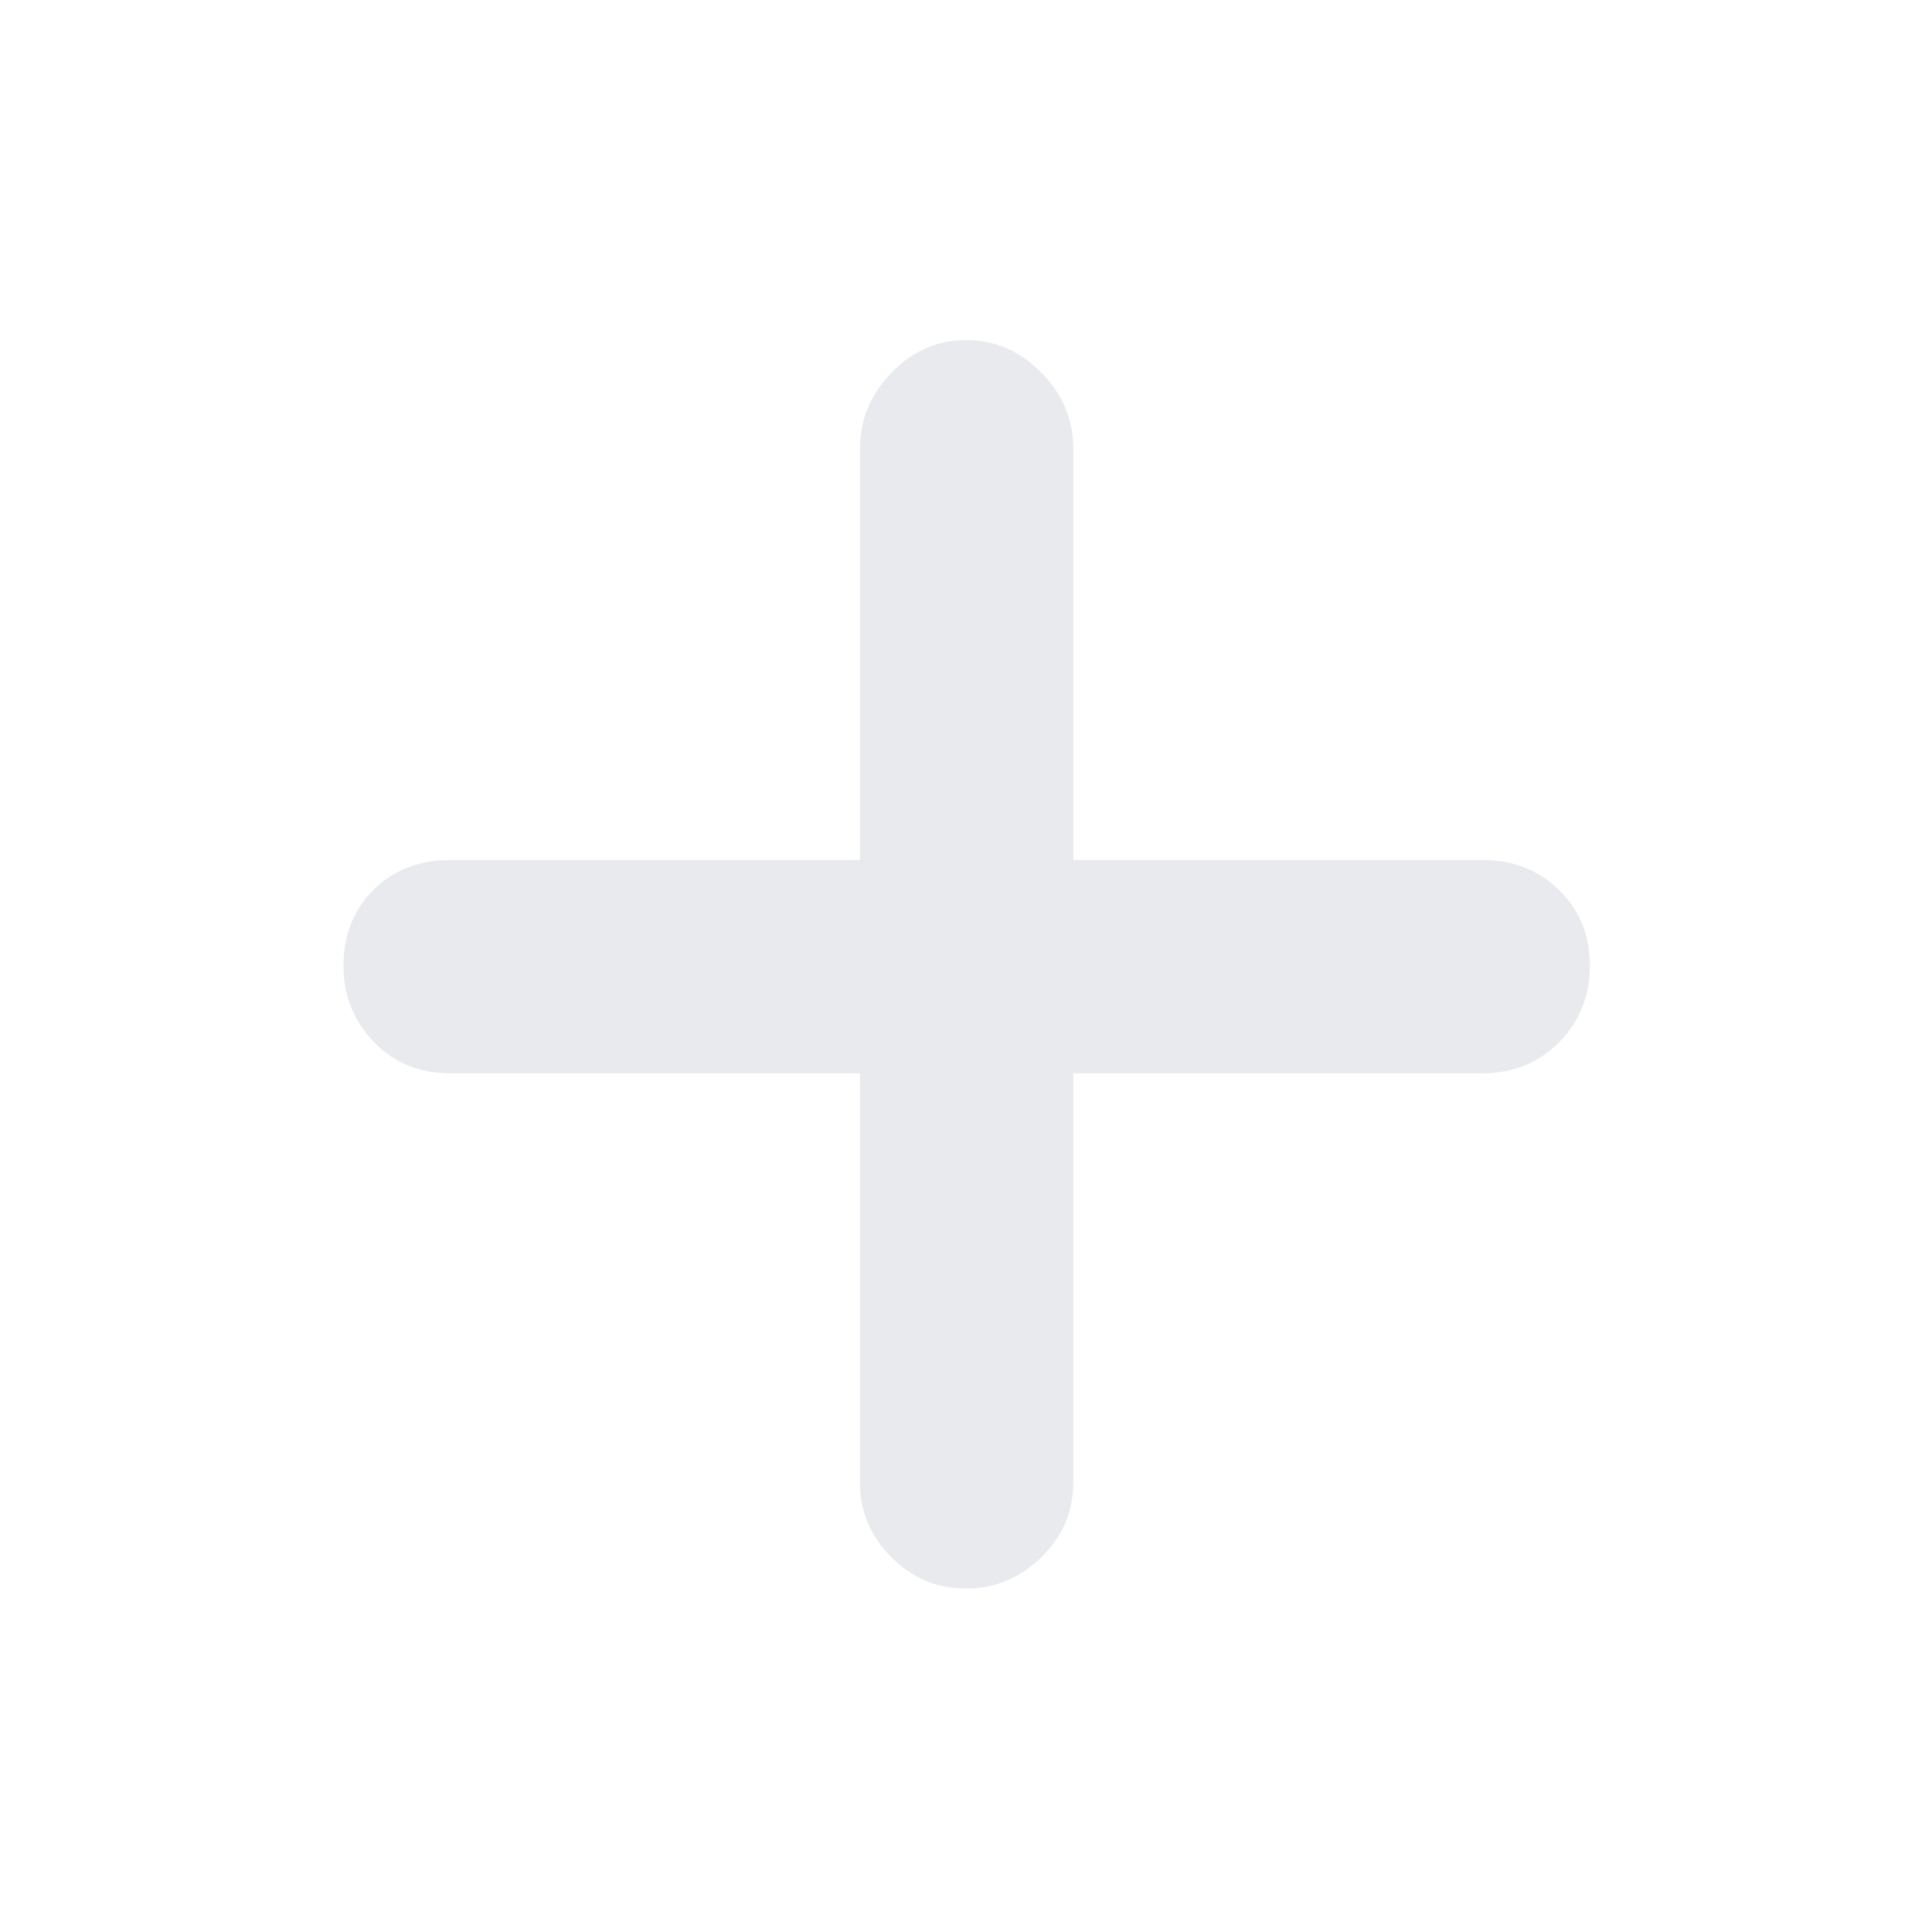
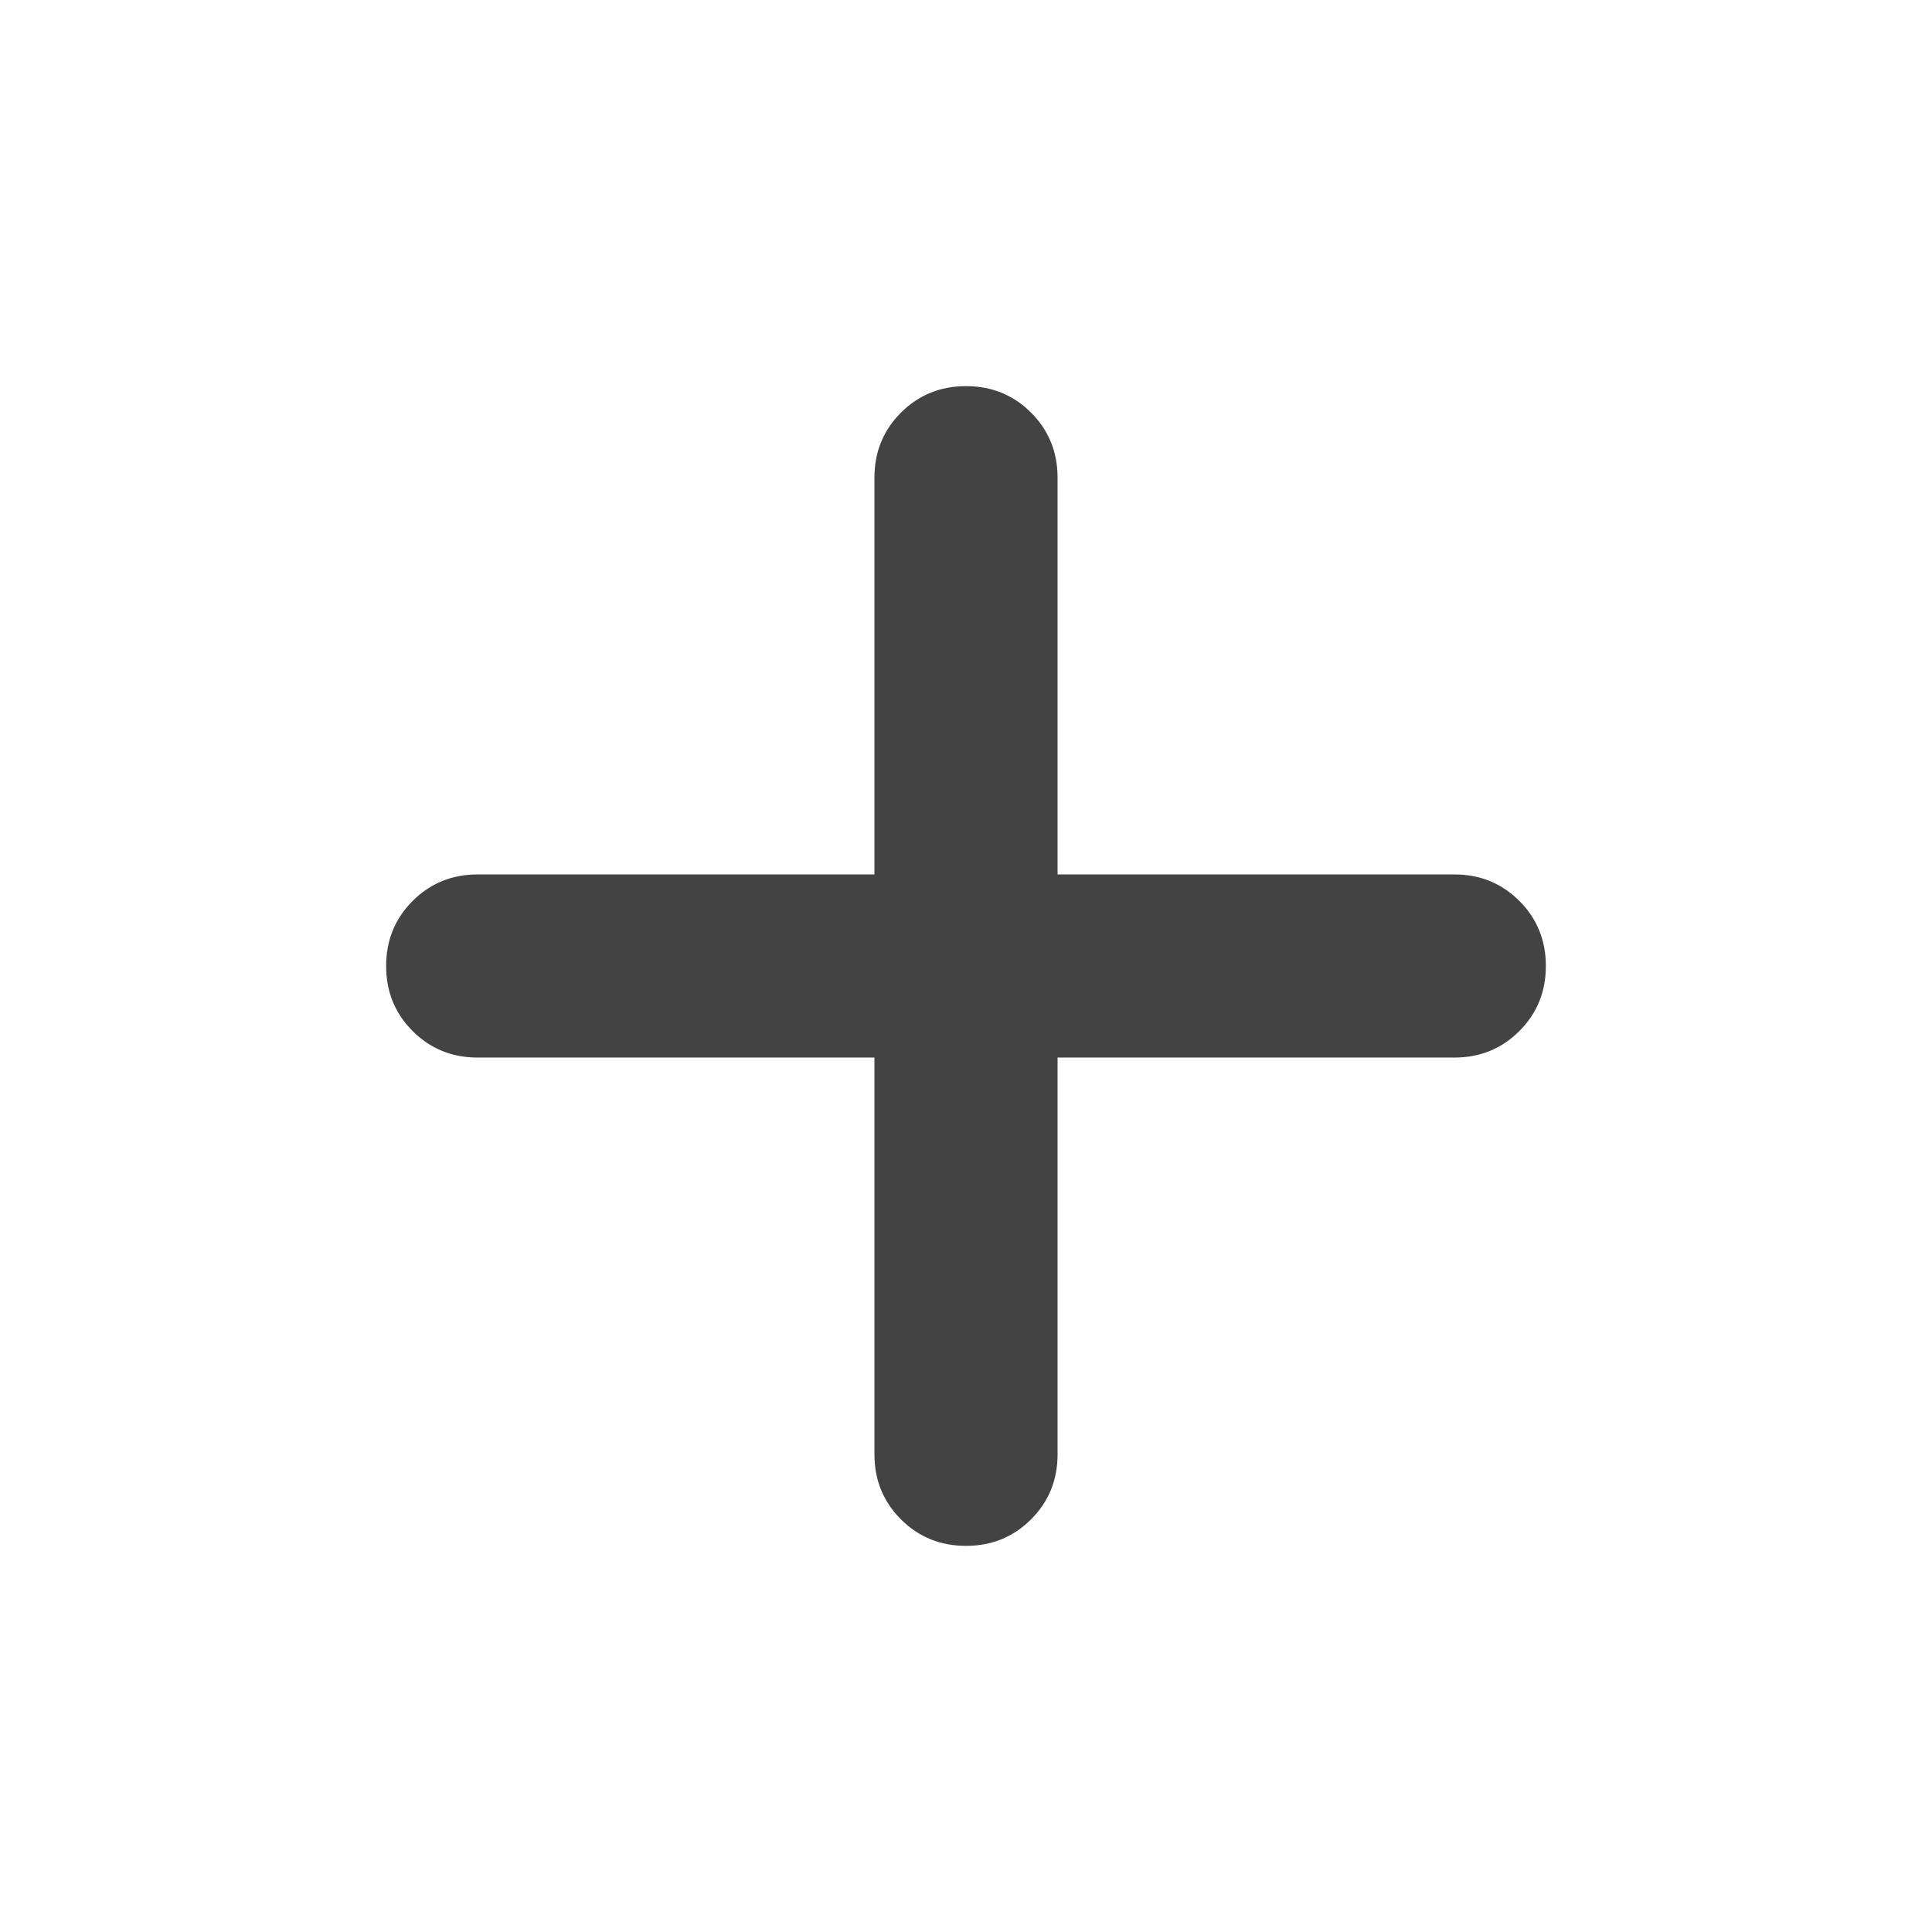
- <svg xmlns="http://www.w3.org/2000/svg" height="24px" viewBox="0 -960 960 960" width="24px" fill="#e8eaed">
-   <path d="M427.33-426.67H224q-23.5 0-38.42-15.77-14.91-15.77-14.91-37.47 0-23.09 14.91-37.92 14.92-14.84 38.42-14.84h203.33V-737q0-21.65 15.64-37.82Q458.61-791 480.11-791q21.49 0 37.36 16.18 15.86 16.17 15.86 37.82v204.33h203.34q22.76 0 38.05 14.95Q790-502.77 790-480.17q0 22.59-15.28 38.05-15.29 15.45-38.05 15.45H533.33v203.34q0 21.45-15.83 37.05-15.83 15.61-37.62 15.61-21.5 0-37.02-15.61-15.53-15.6-15.53-37.05v-203.34Z" />
+ <svg xmlns="http://www.w3.org/2000/svg" height="24px" viewBox="0 -960 960 960" width="24px" fill="#434343">
+   <path d="M434.5-434.5H237.37q-19.15 0-32.33-13.17-13.17-13.18-13.17-32.33t13.17-32.33q13.18-13.17 32.33-13.17H434.5v-197.13q0-19.15 13.17-32.33 13.18-13.17 32.33-13.17t32.33 13.17q13.17 13.18 13.17 32.33v197.13h197.13q19.15 0 32.33 13.17 13.17 13.18 13.17 32.33t-13.17 32.33q-13.18 13.17-32.33 13.17H525.5v197.13q0 19.15-13.17 32.33-13.18 13.17-32.33 13.17t-32.33-13.17q-13.17-13.18-13.17-32.33V-434.5Z" />
</svg>
